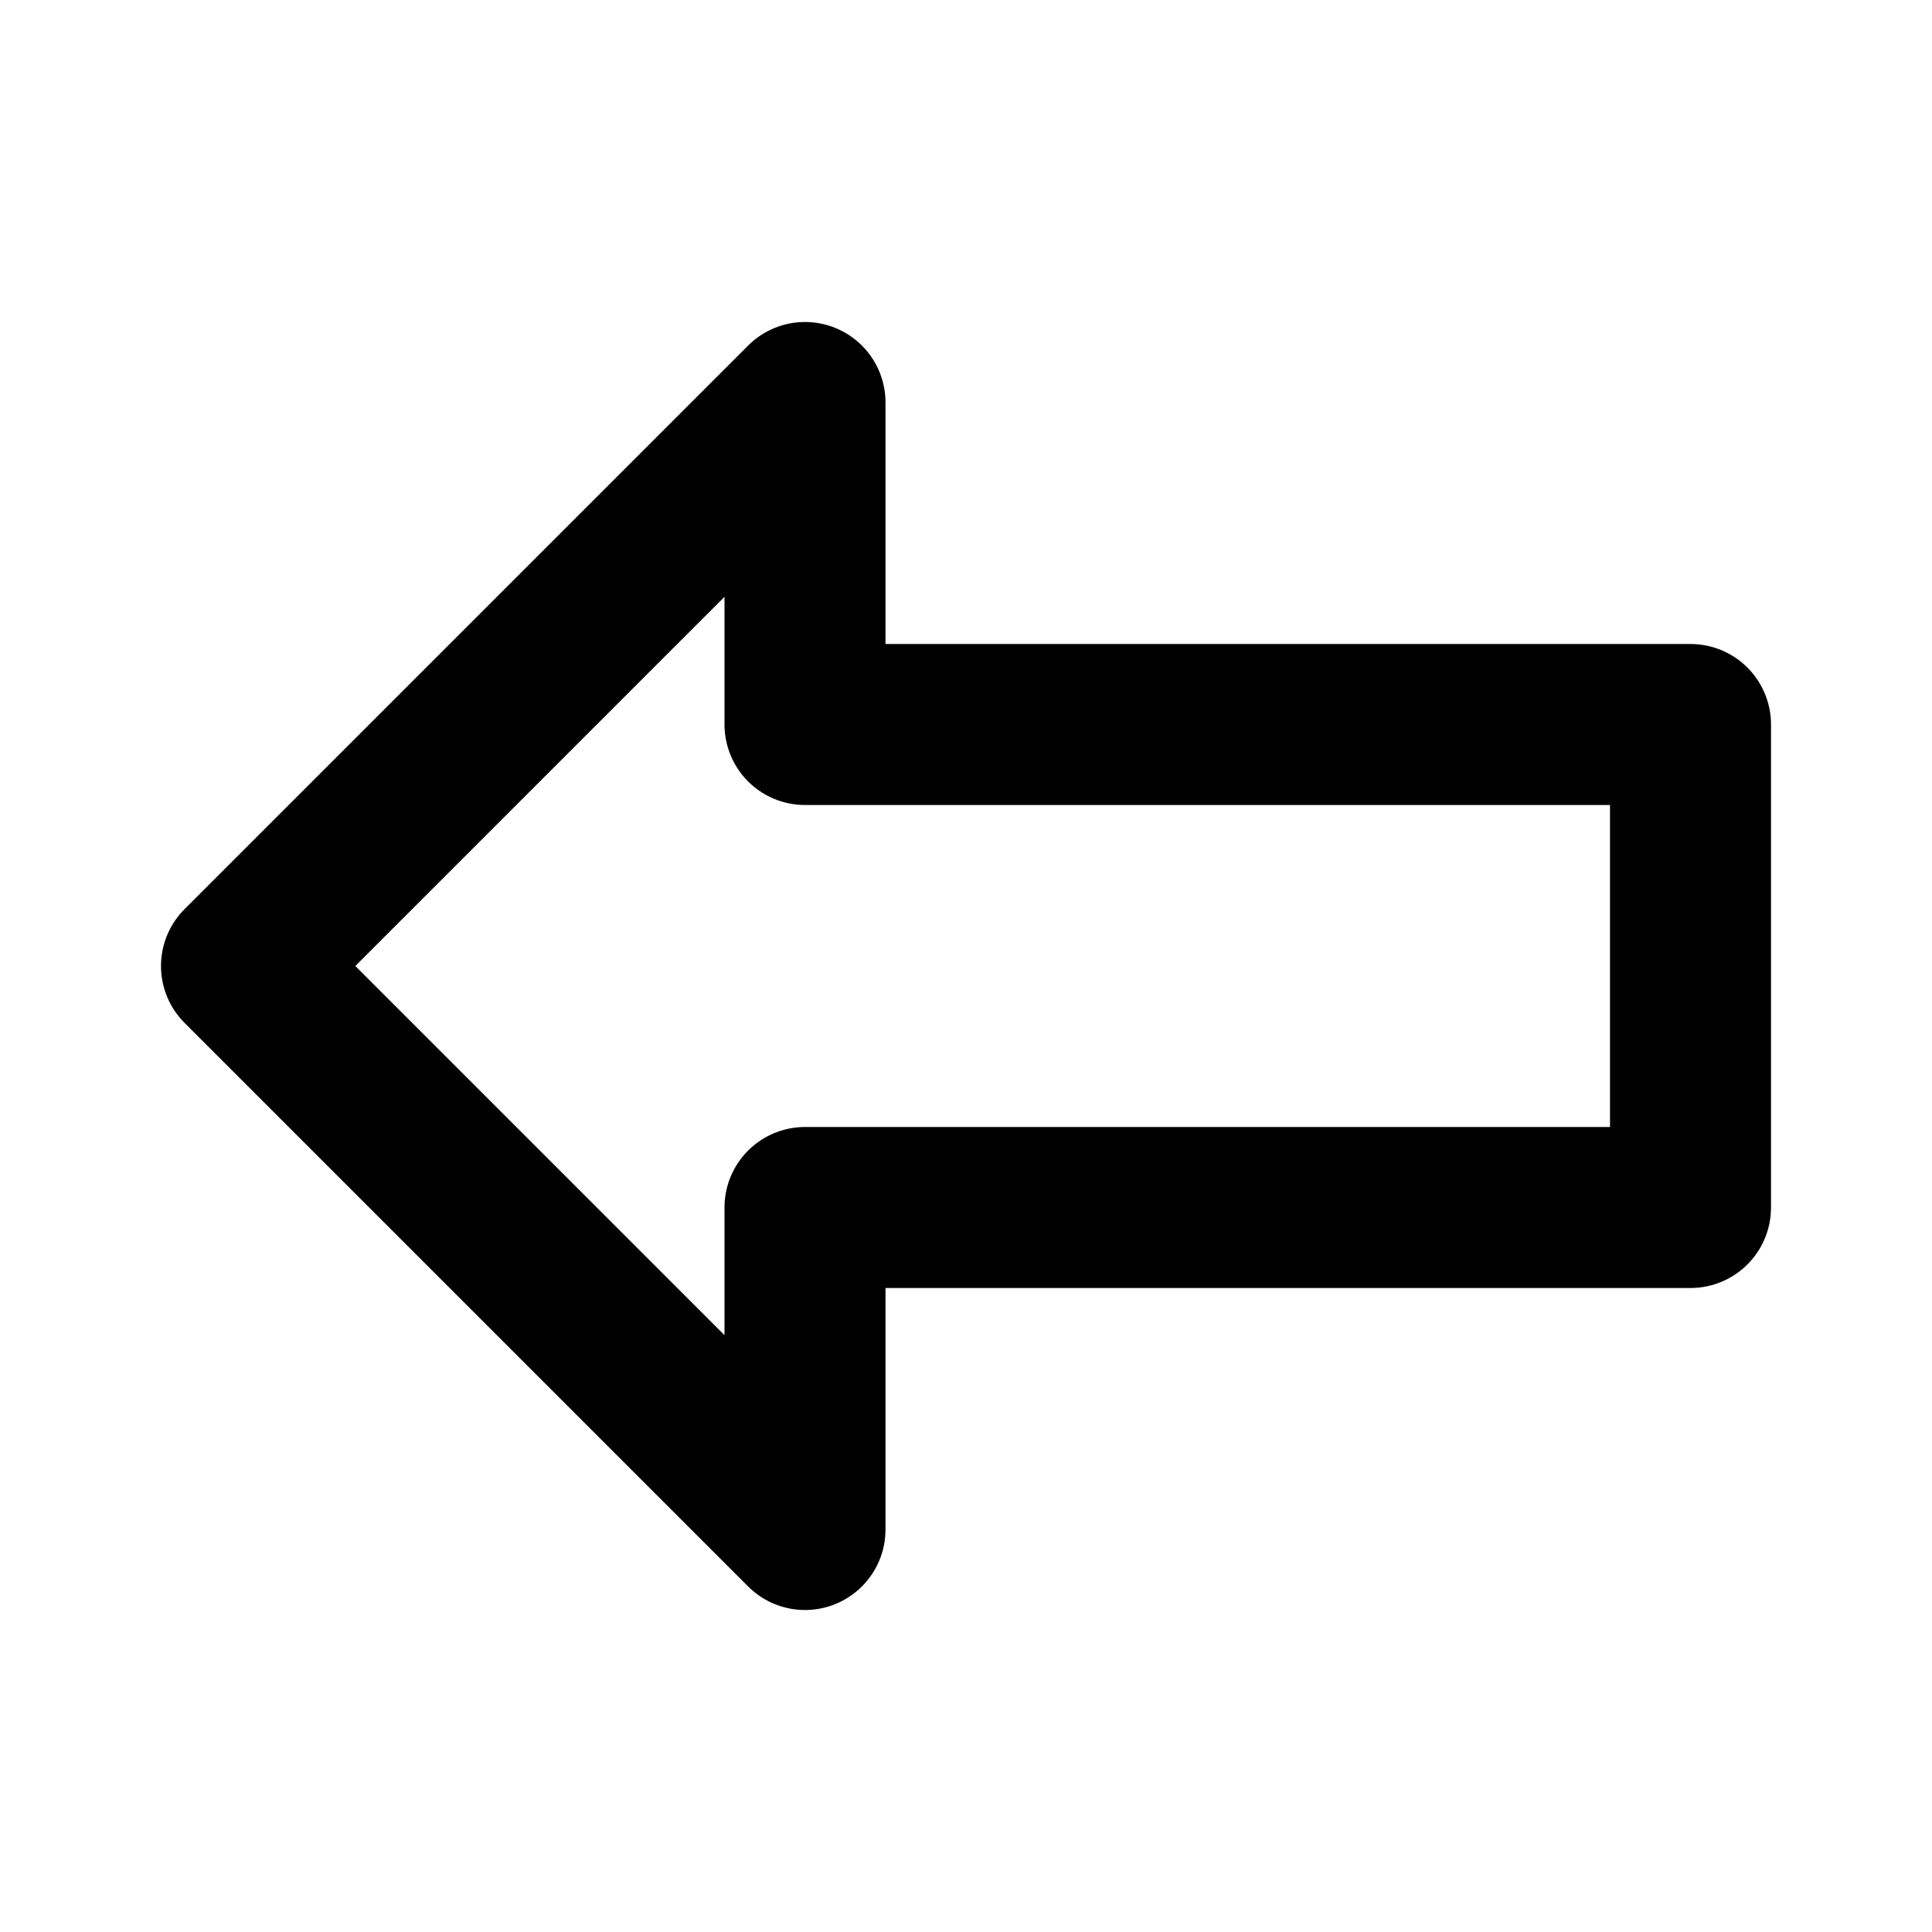
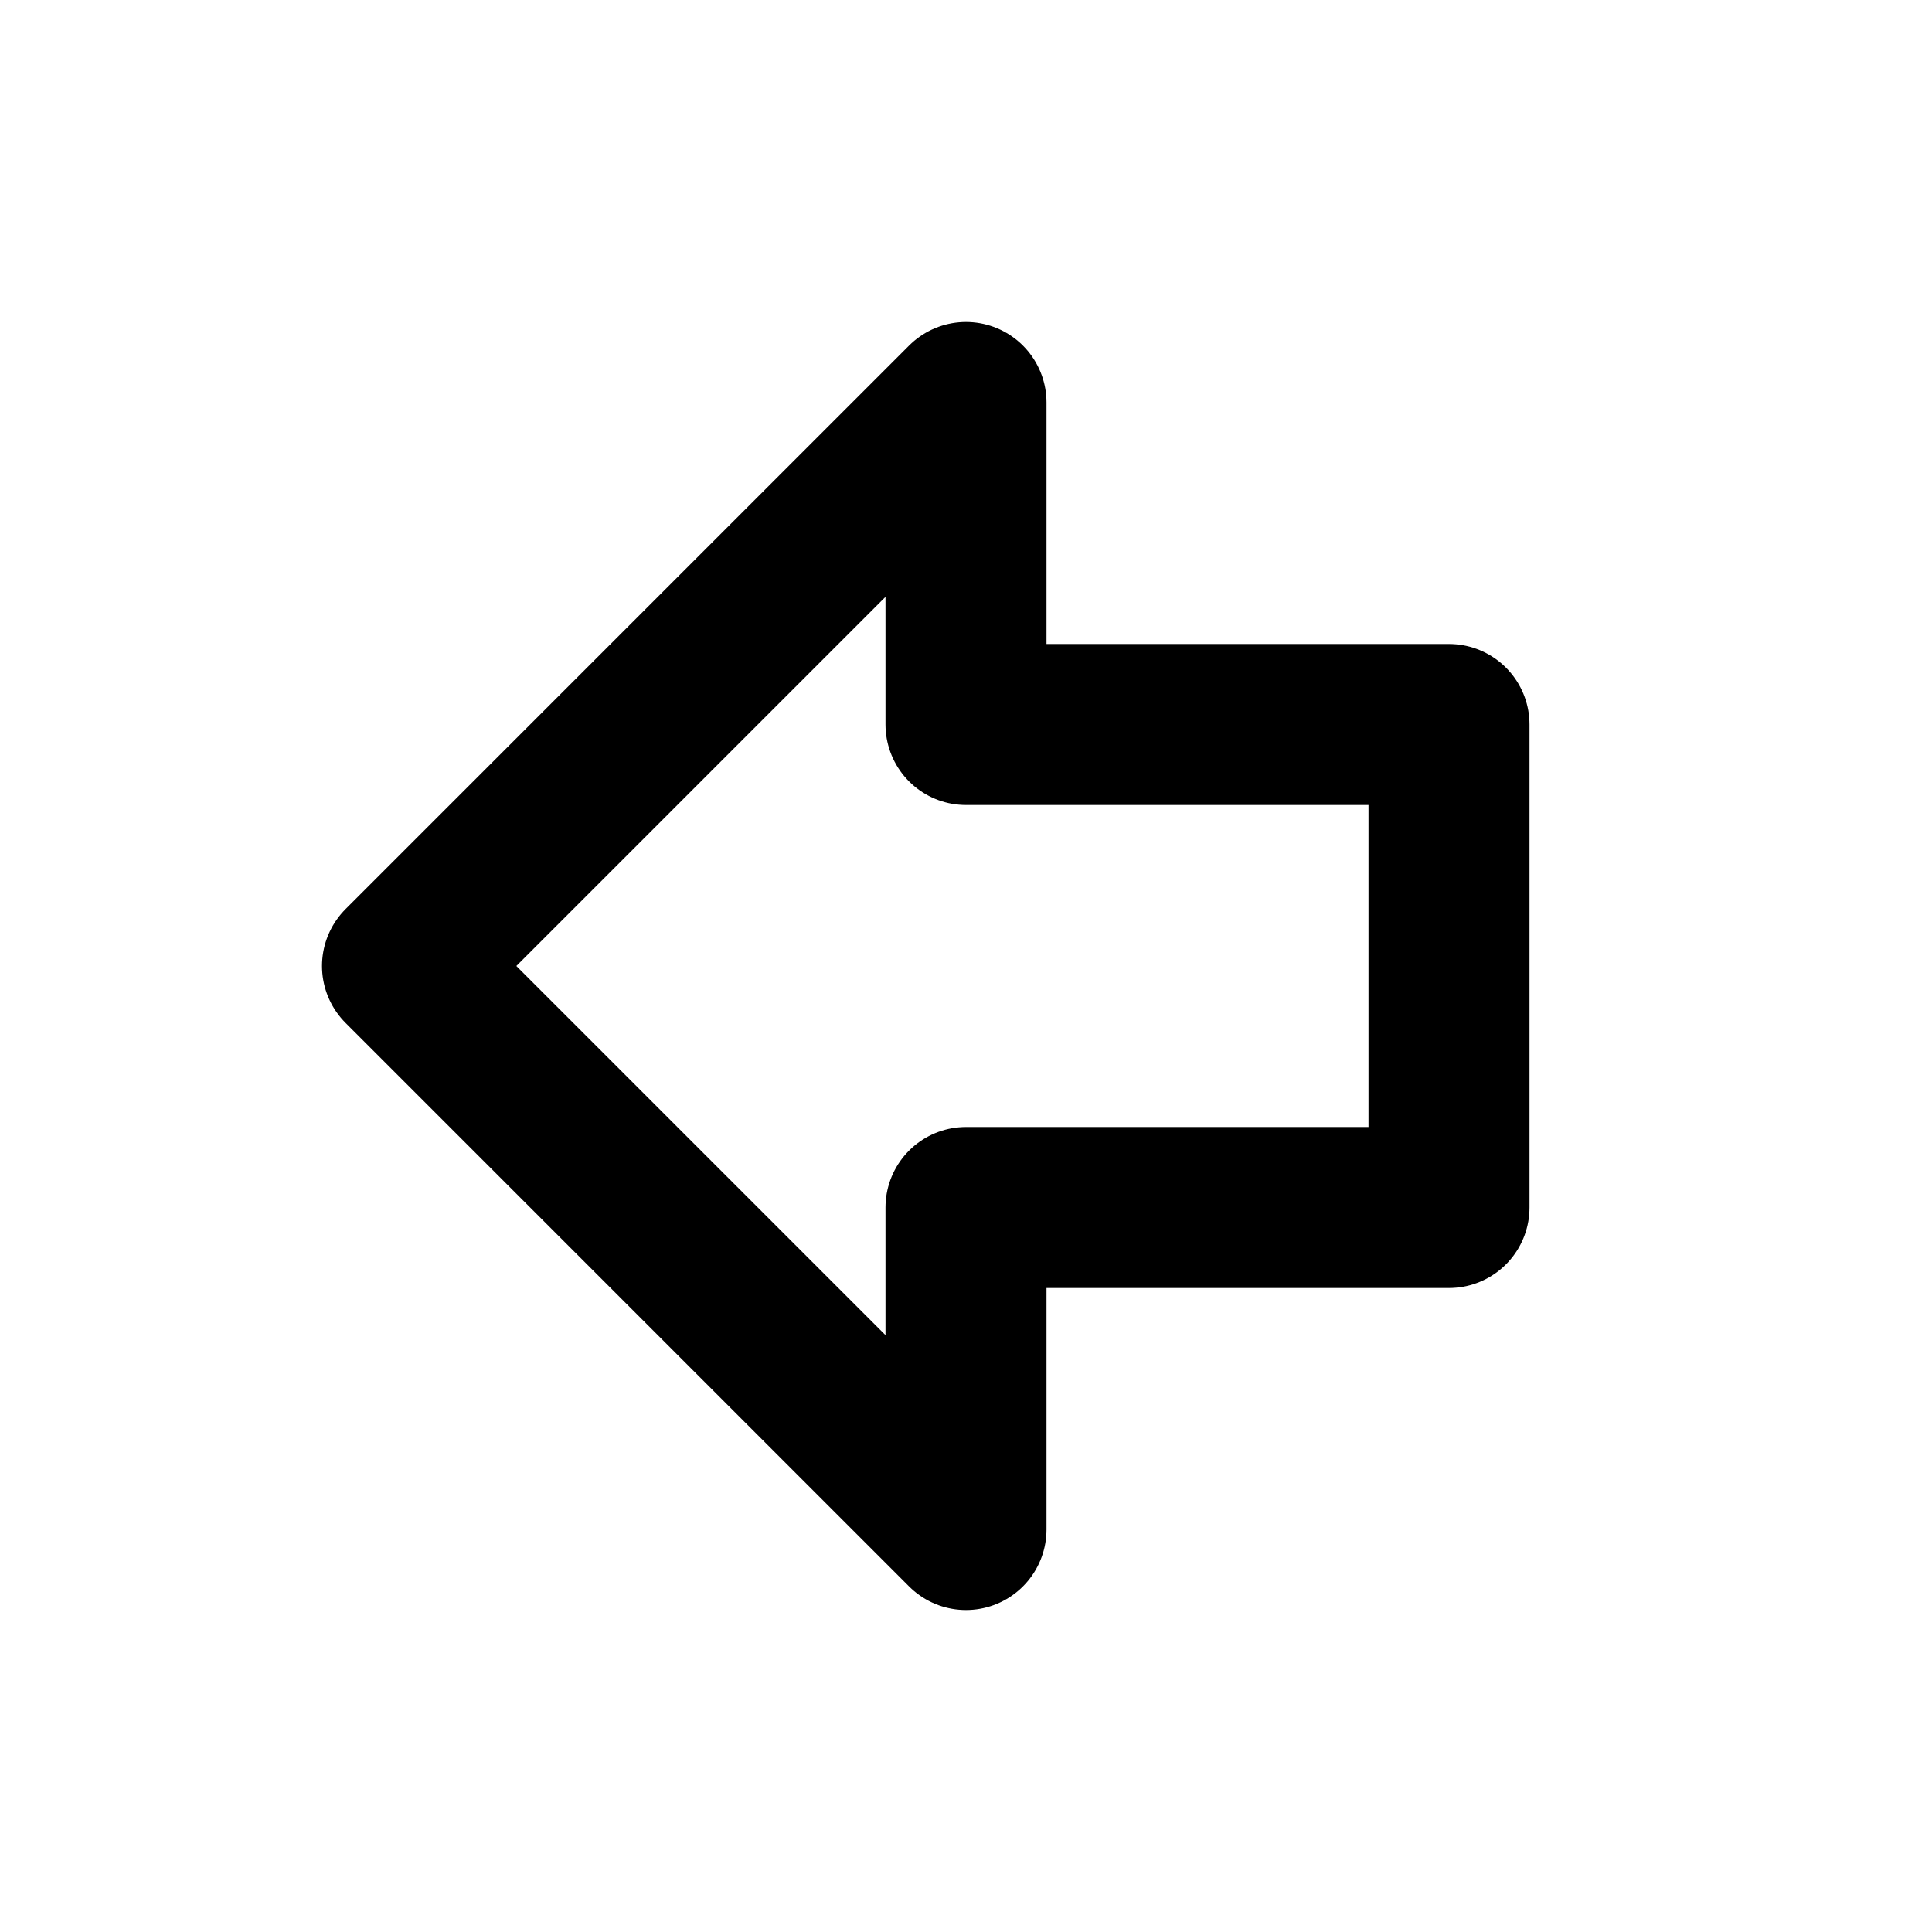
<svg xmlns="http://www.w3.org/2000/svg" width="24" height="24" viewBox="0 0 24 24" fill="none" stroke="currentColor" stroke-width="2" stroke-linecap="round" stroke-linejoin="round">
-   <path d="m3 12 7-7v4h11v6H10v4z" />
+   <path d="M18 15h-6v4l-7-7 7-7v4h6v6z" />
</svg>
